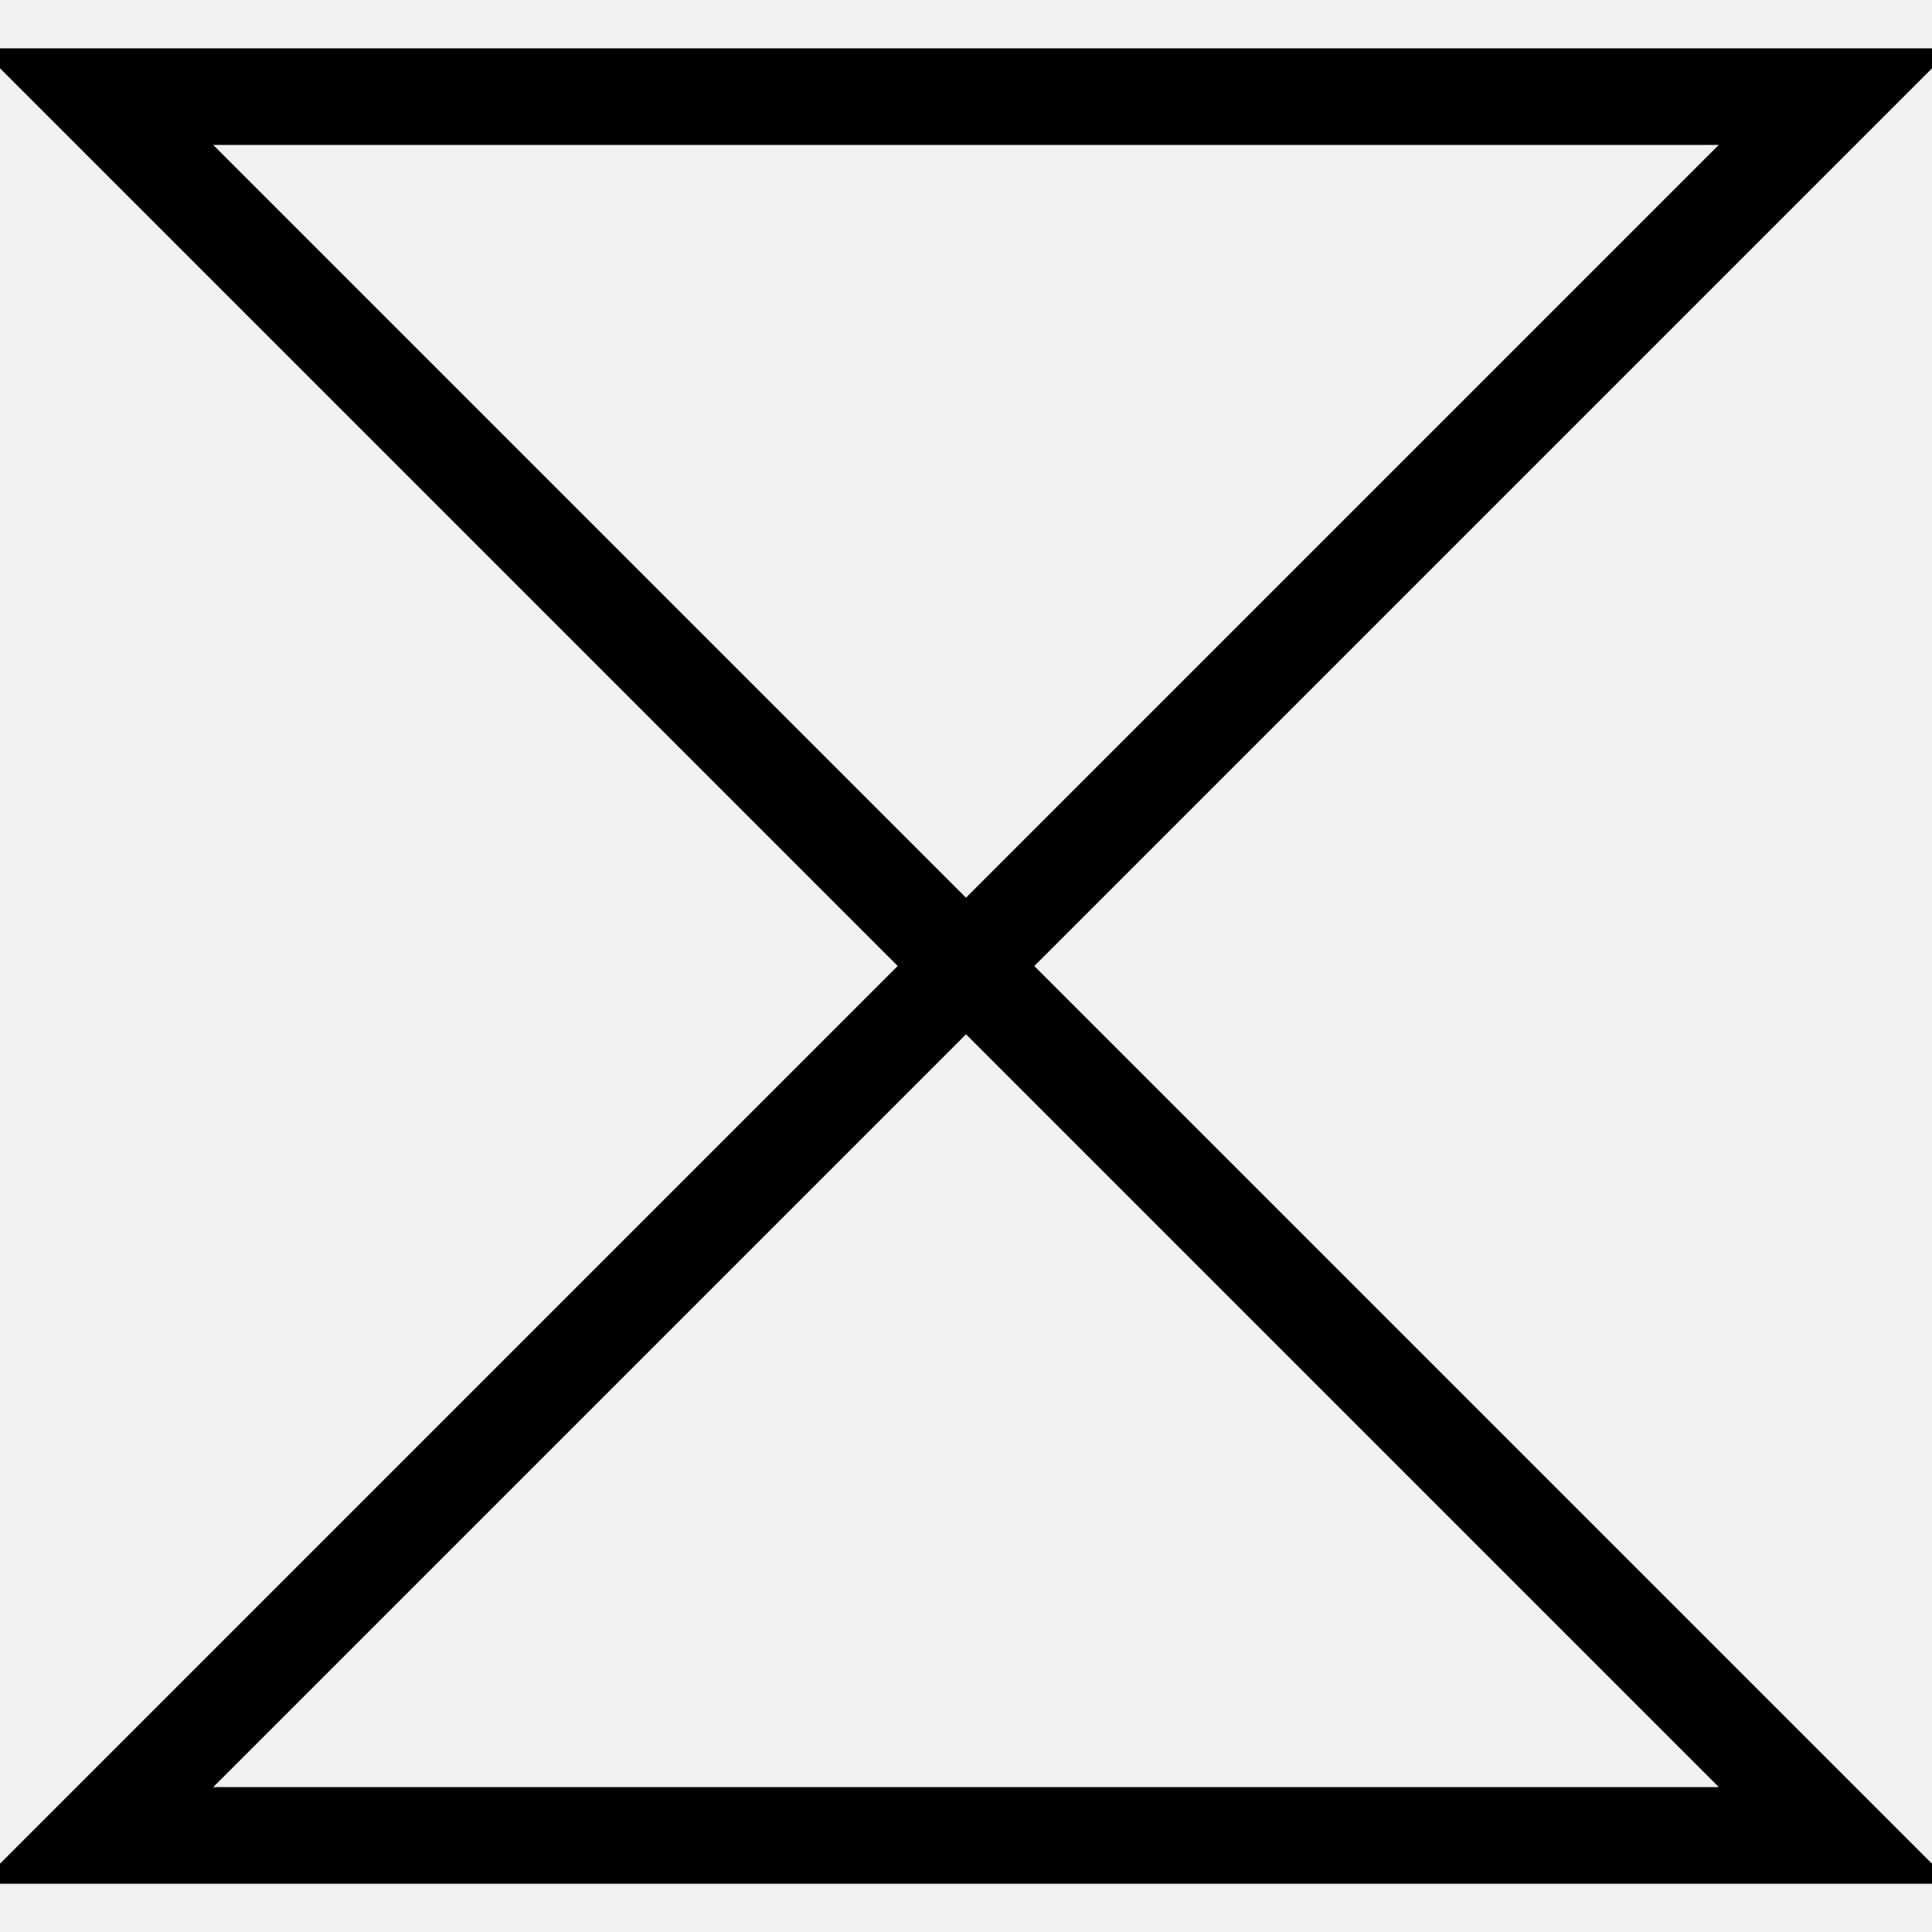
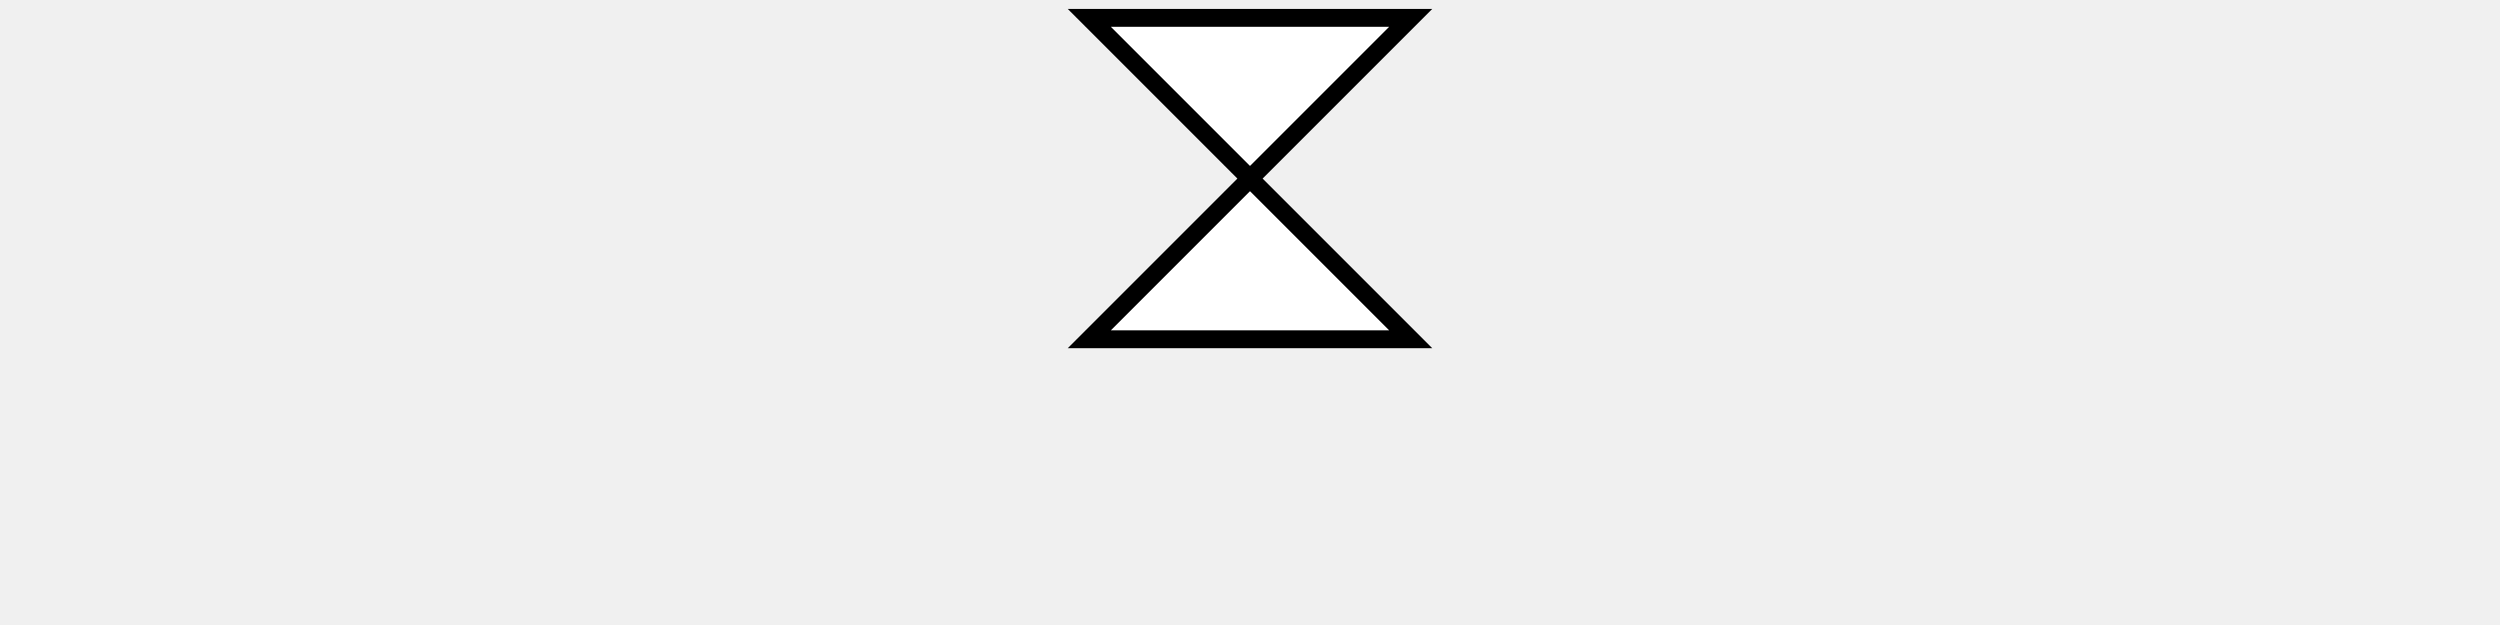
- <svg xmlns="http://www.w3.org/2000/svg" width="20" height="20" id="svg2" version="1.1">
+ <svg xmlns="http://www.w3.org/2000/svg" width="140" height="35" id="svg2" version="1.1">
  <defs id="defs4">
    <linearGradient id="linearGradient3789">
      <stop style="stop-color:#000005;stop-opacity:1;" offset="0" id="stop3791" />
      <stop style="stop-color:white;stop-opacity:0;" offset="1" id="stop3793" />
    </linearGradient>
    <linearGradient id="linearGradient3786">
      <stop style="stop-color:#000000;stop-opacity:0;" offset="0" id="stop3788" />
      <stop id="stop3794" offset="1" style="stop-color:#919cd7;stop-opacity:1;" />
    </linearGradient>
  </defs>
-   <g id="layer1" transform="translate(0,-1032.362)">
-     <path style="fill:none;stroke:black;stroke-width:1px;stroke-linecap:butt;stroke-linejoin:miter;stroke-opacity:1" d="M 1,1 L 19,1 L 10,10 L 19,19 L 1,19 L 10,10 z" id="papyrusPath" transform="translate(0,1032.362)" />
+   <g id="layer1" transform="translate(0,-1017.362)">
+     <path style="fill:white;fill-opacity:1;stroke:black;stroke-width:1px;stroke-linecap:butt;stroke-linejoin:miter;stroke-opacity:1" d="M 1,1 L 19,1 L 10,10 L 19,19 L 1,19 L 10,10 z" id="papyrusPath" transform="translate(60,1017.362)" />
+     <rect style="fill:none;stroke:none" id="PapyrusLabel" width="140" height="15" x="0" y="20" transform="translate(-10,1025.398)" />
  </g>
</svg>
